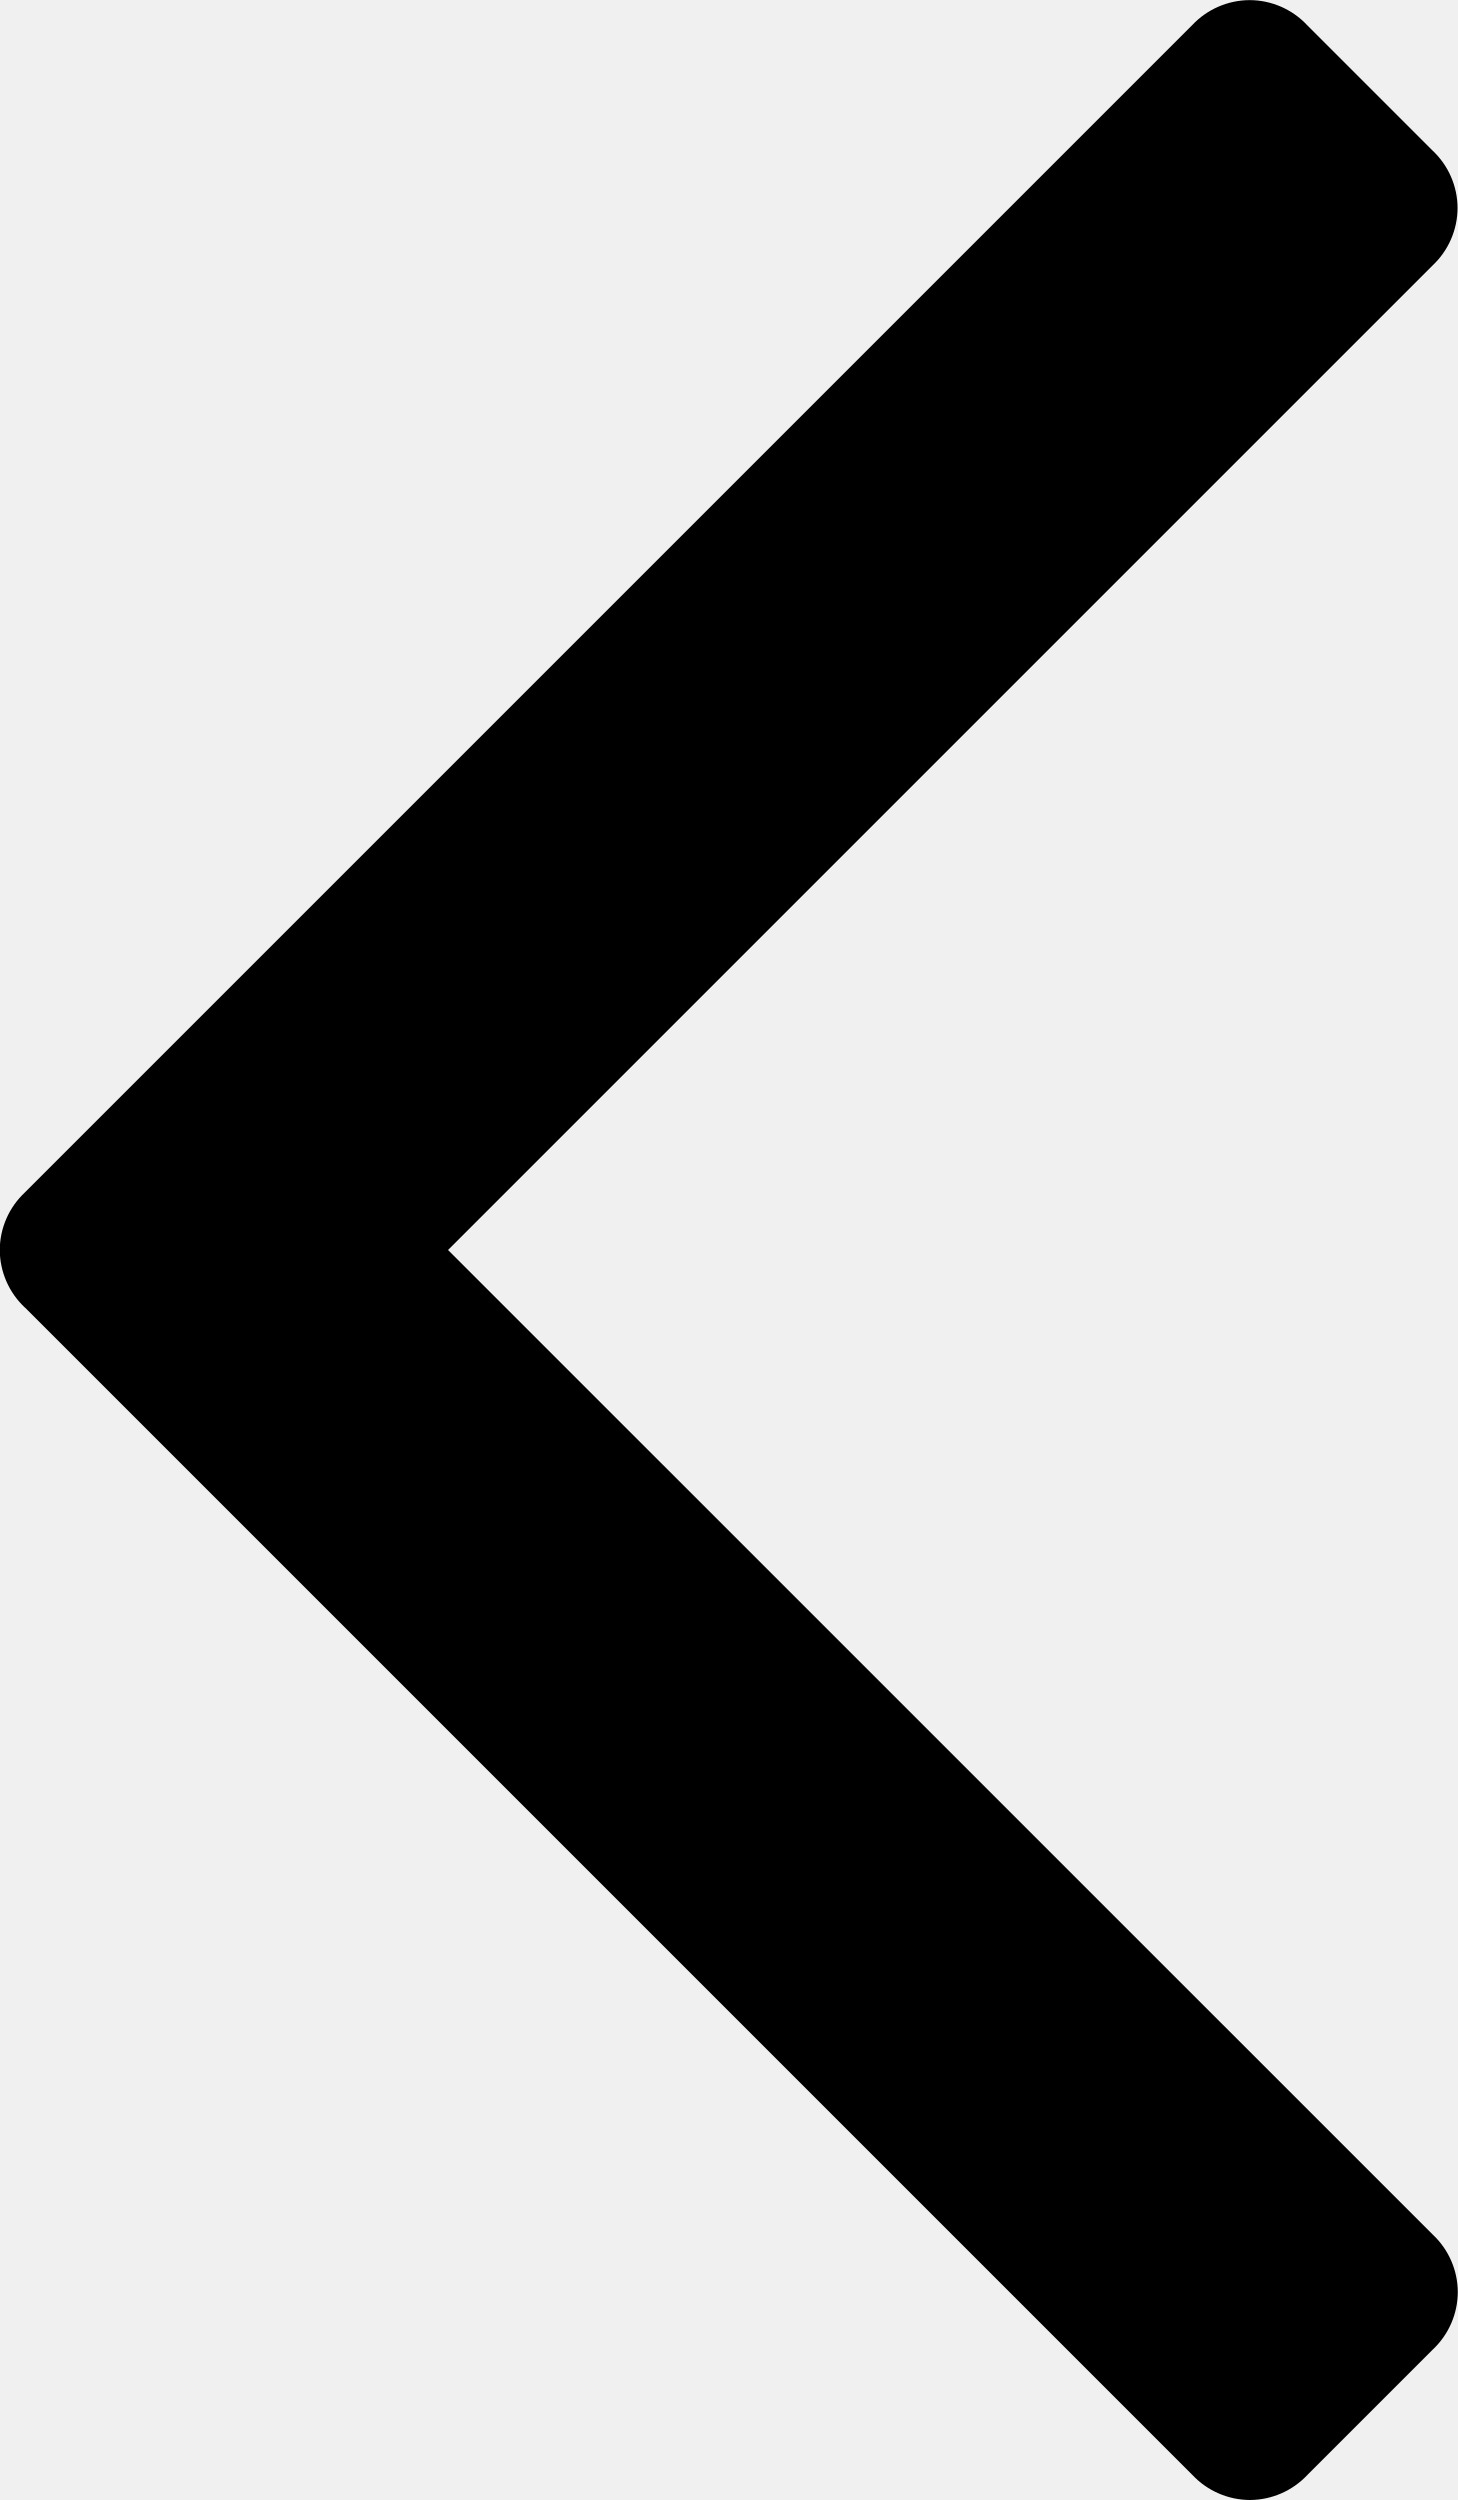
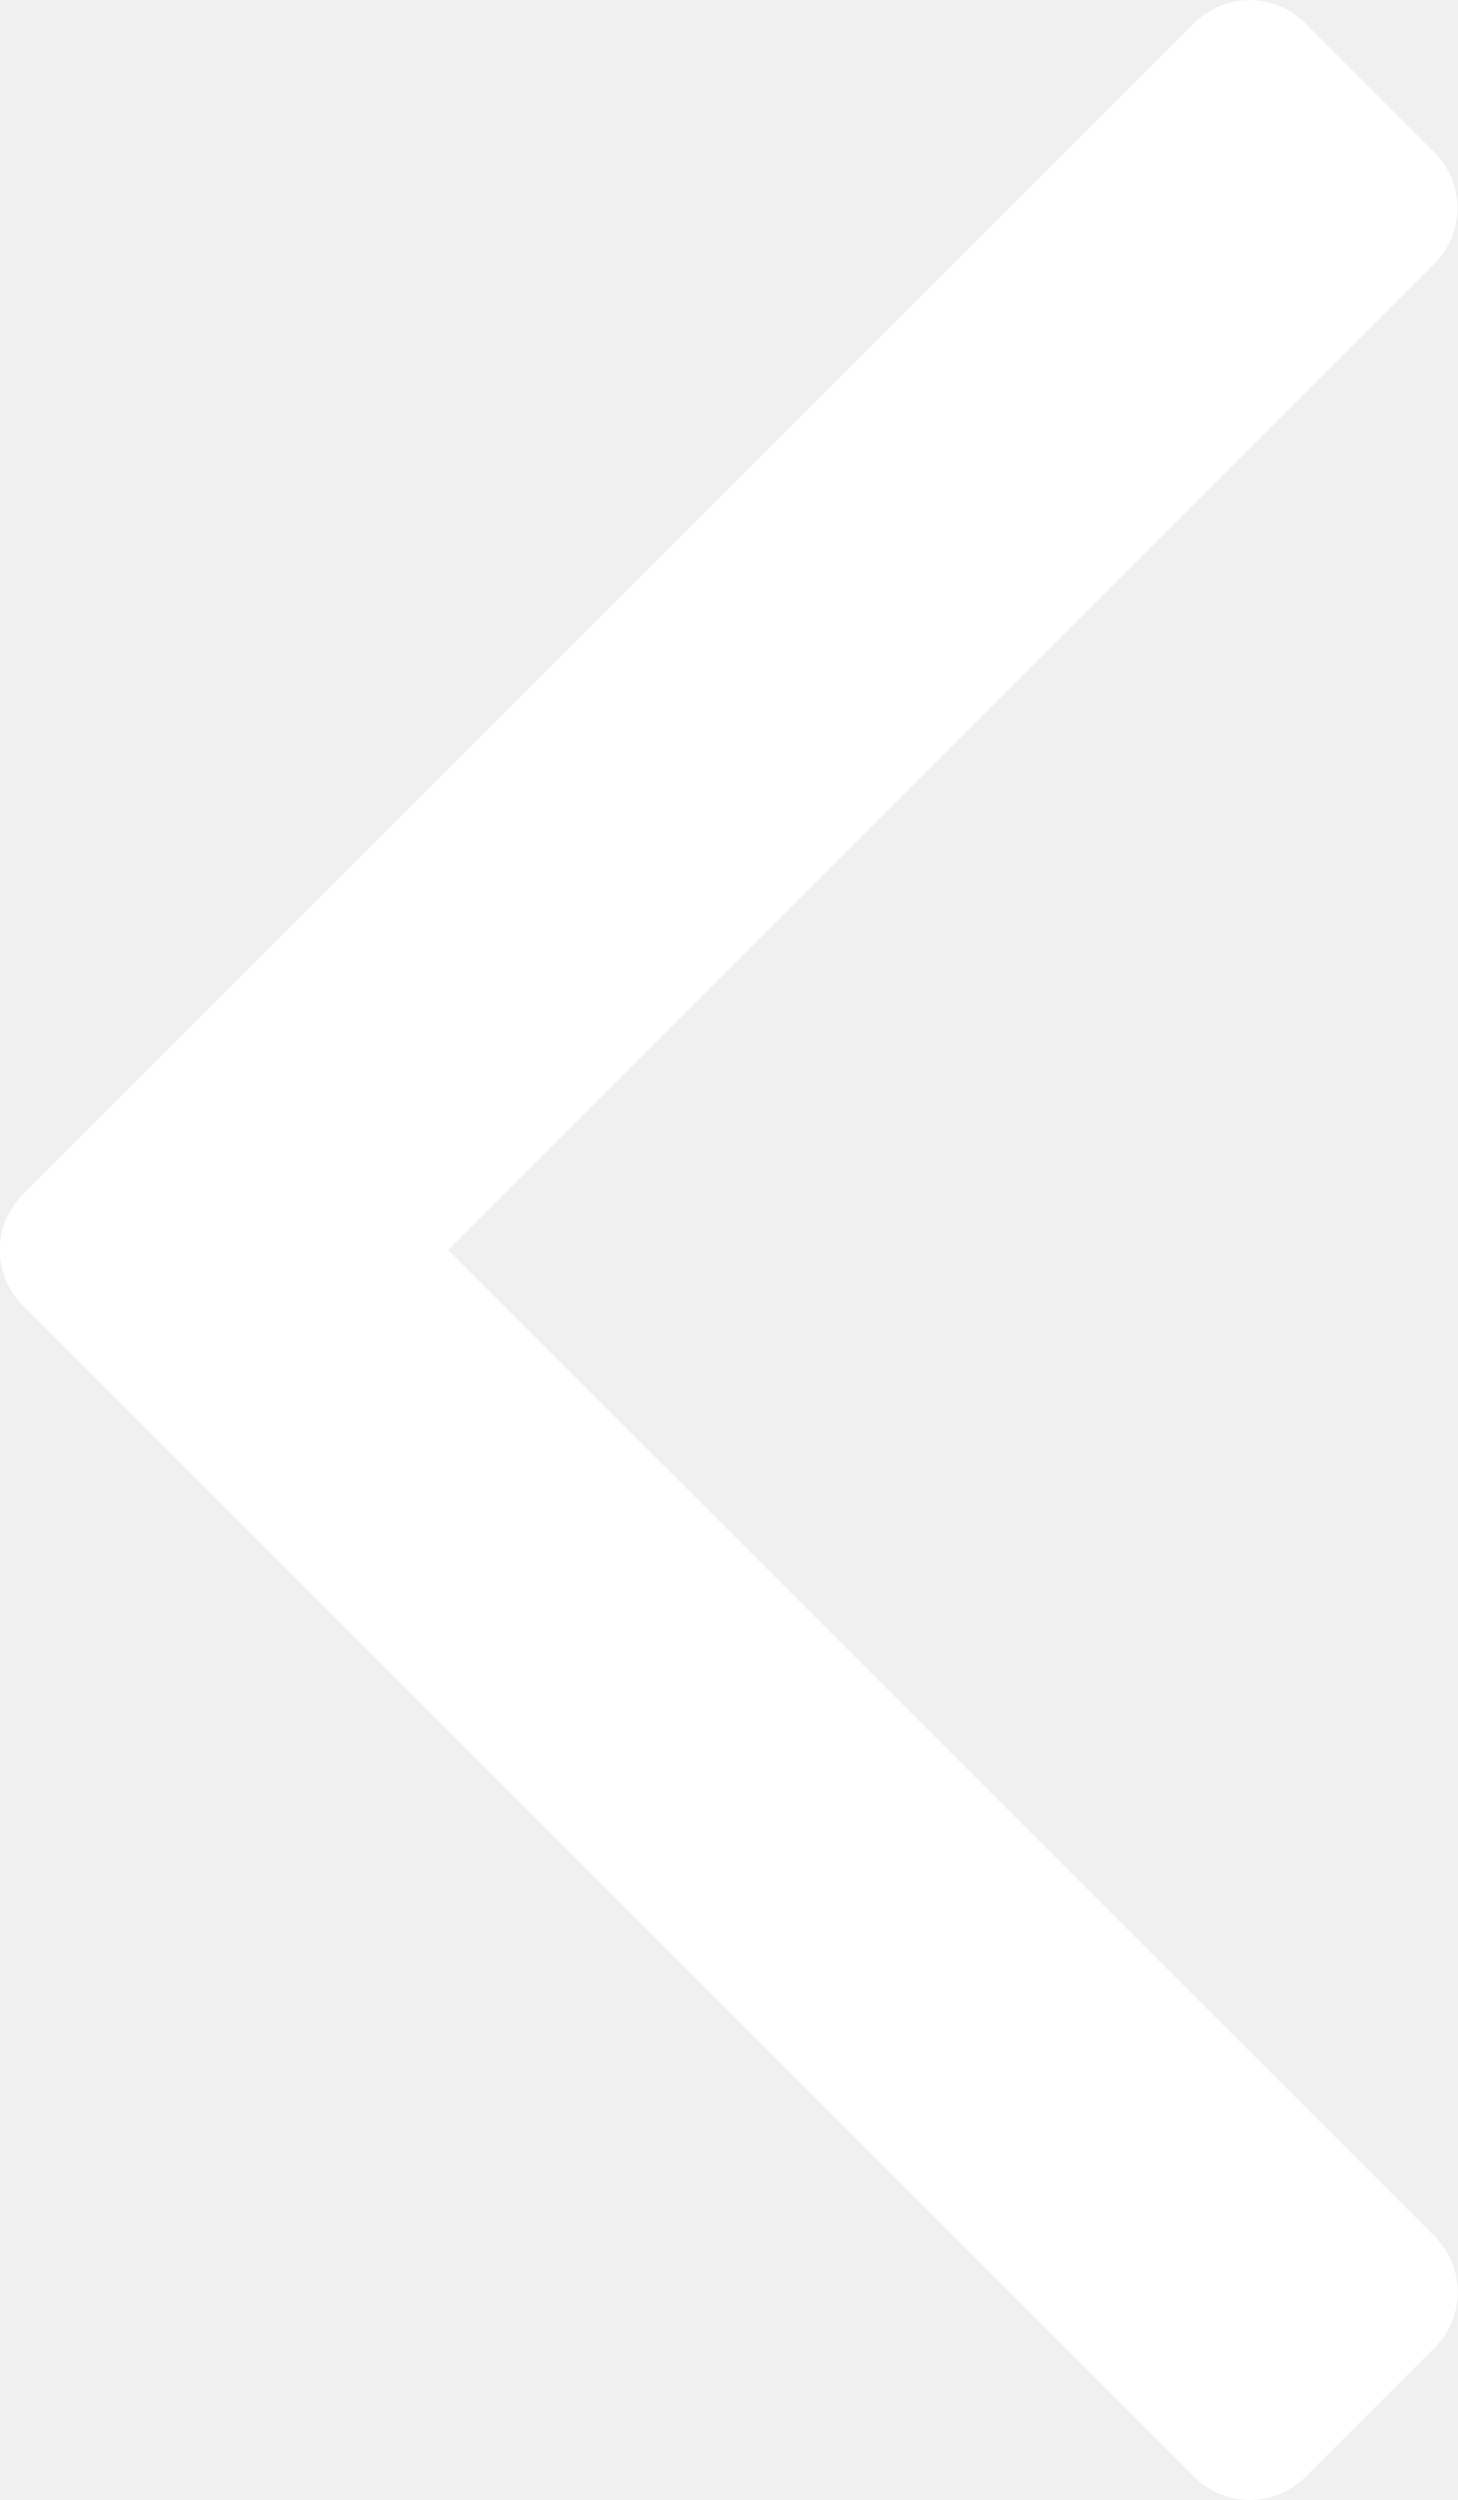
<svg xmlns="http://www.w3.org/2000/svg" viewBox="0 0 12.671 21.728">
  <defs>
    <style>
      .cls-1 {
        clip-path: url(#clip-path);
      }
    </style>
    <clipPath id="clip-path">
      <path id="Path_38" data-name="Path 38" d="M0-94.782H12.671V-116.51H0Z" transform="translate(0 116.51)" />
    </clipPath>
  </defs>
  <g id="Group_165" data-name="Group 165" transform="translate(12.671 -94.782) rotate(180)">
    <g id="Group_48" data-name="Group 48" class="cls-1" transform="translate(0 -116.51)">
      <g id="Group_47" data-name="Group 47" transform="translate(0 0)">
-         <path id="Path_37" data-name="Path 37" d="M-54.324-45.207-64.469-55.352a.69.69,0,0,0-.5-.218.689.689,0,0,0-.5.218l-1.089,1.089a.689.689,0,0,0-.218.5.688.688,0,0,0,.218.5L-58-44.706l-8.556,8.556a.689.689,0,0,0-.218.5.688.688,0,0,0,.218.5l1.089,1.089a.687.687,0,0,0,.5.218.689.689,0,0,0,.5-.218l10.145-10.145a.689.689,0,0,0,.218-.5.69.69,0,0,0-.218-.5" transform="translate(66.777 55.57)" />
+         <path fill="#fff" id="Path_37" data-name="Path 37" d="M-54.324-45.207-64.469-55.352a.69.69,0,0,0-.5-.218.689.689,0,0,0-.5.218l-1.089,1.089a.689.689,0,0,0-.218.5.688.688,0,0,0,.218.5L-58-44.706l-8.556,8.556a.689.689,0,0,0-.218.5.688.688,0,0,0,.218.5l1.089,1.089a.687.687,0,0,0,.5.218.689.689,0,0,0,.5-.218l10.145-10.145a.689.689,0,0,0,.218-.5.69.69,0,0,0-.218-.5" transform="translate(66.777 55.57)" />
      </g>
    </g>
  </g>
</svg>
